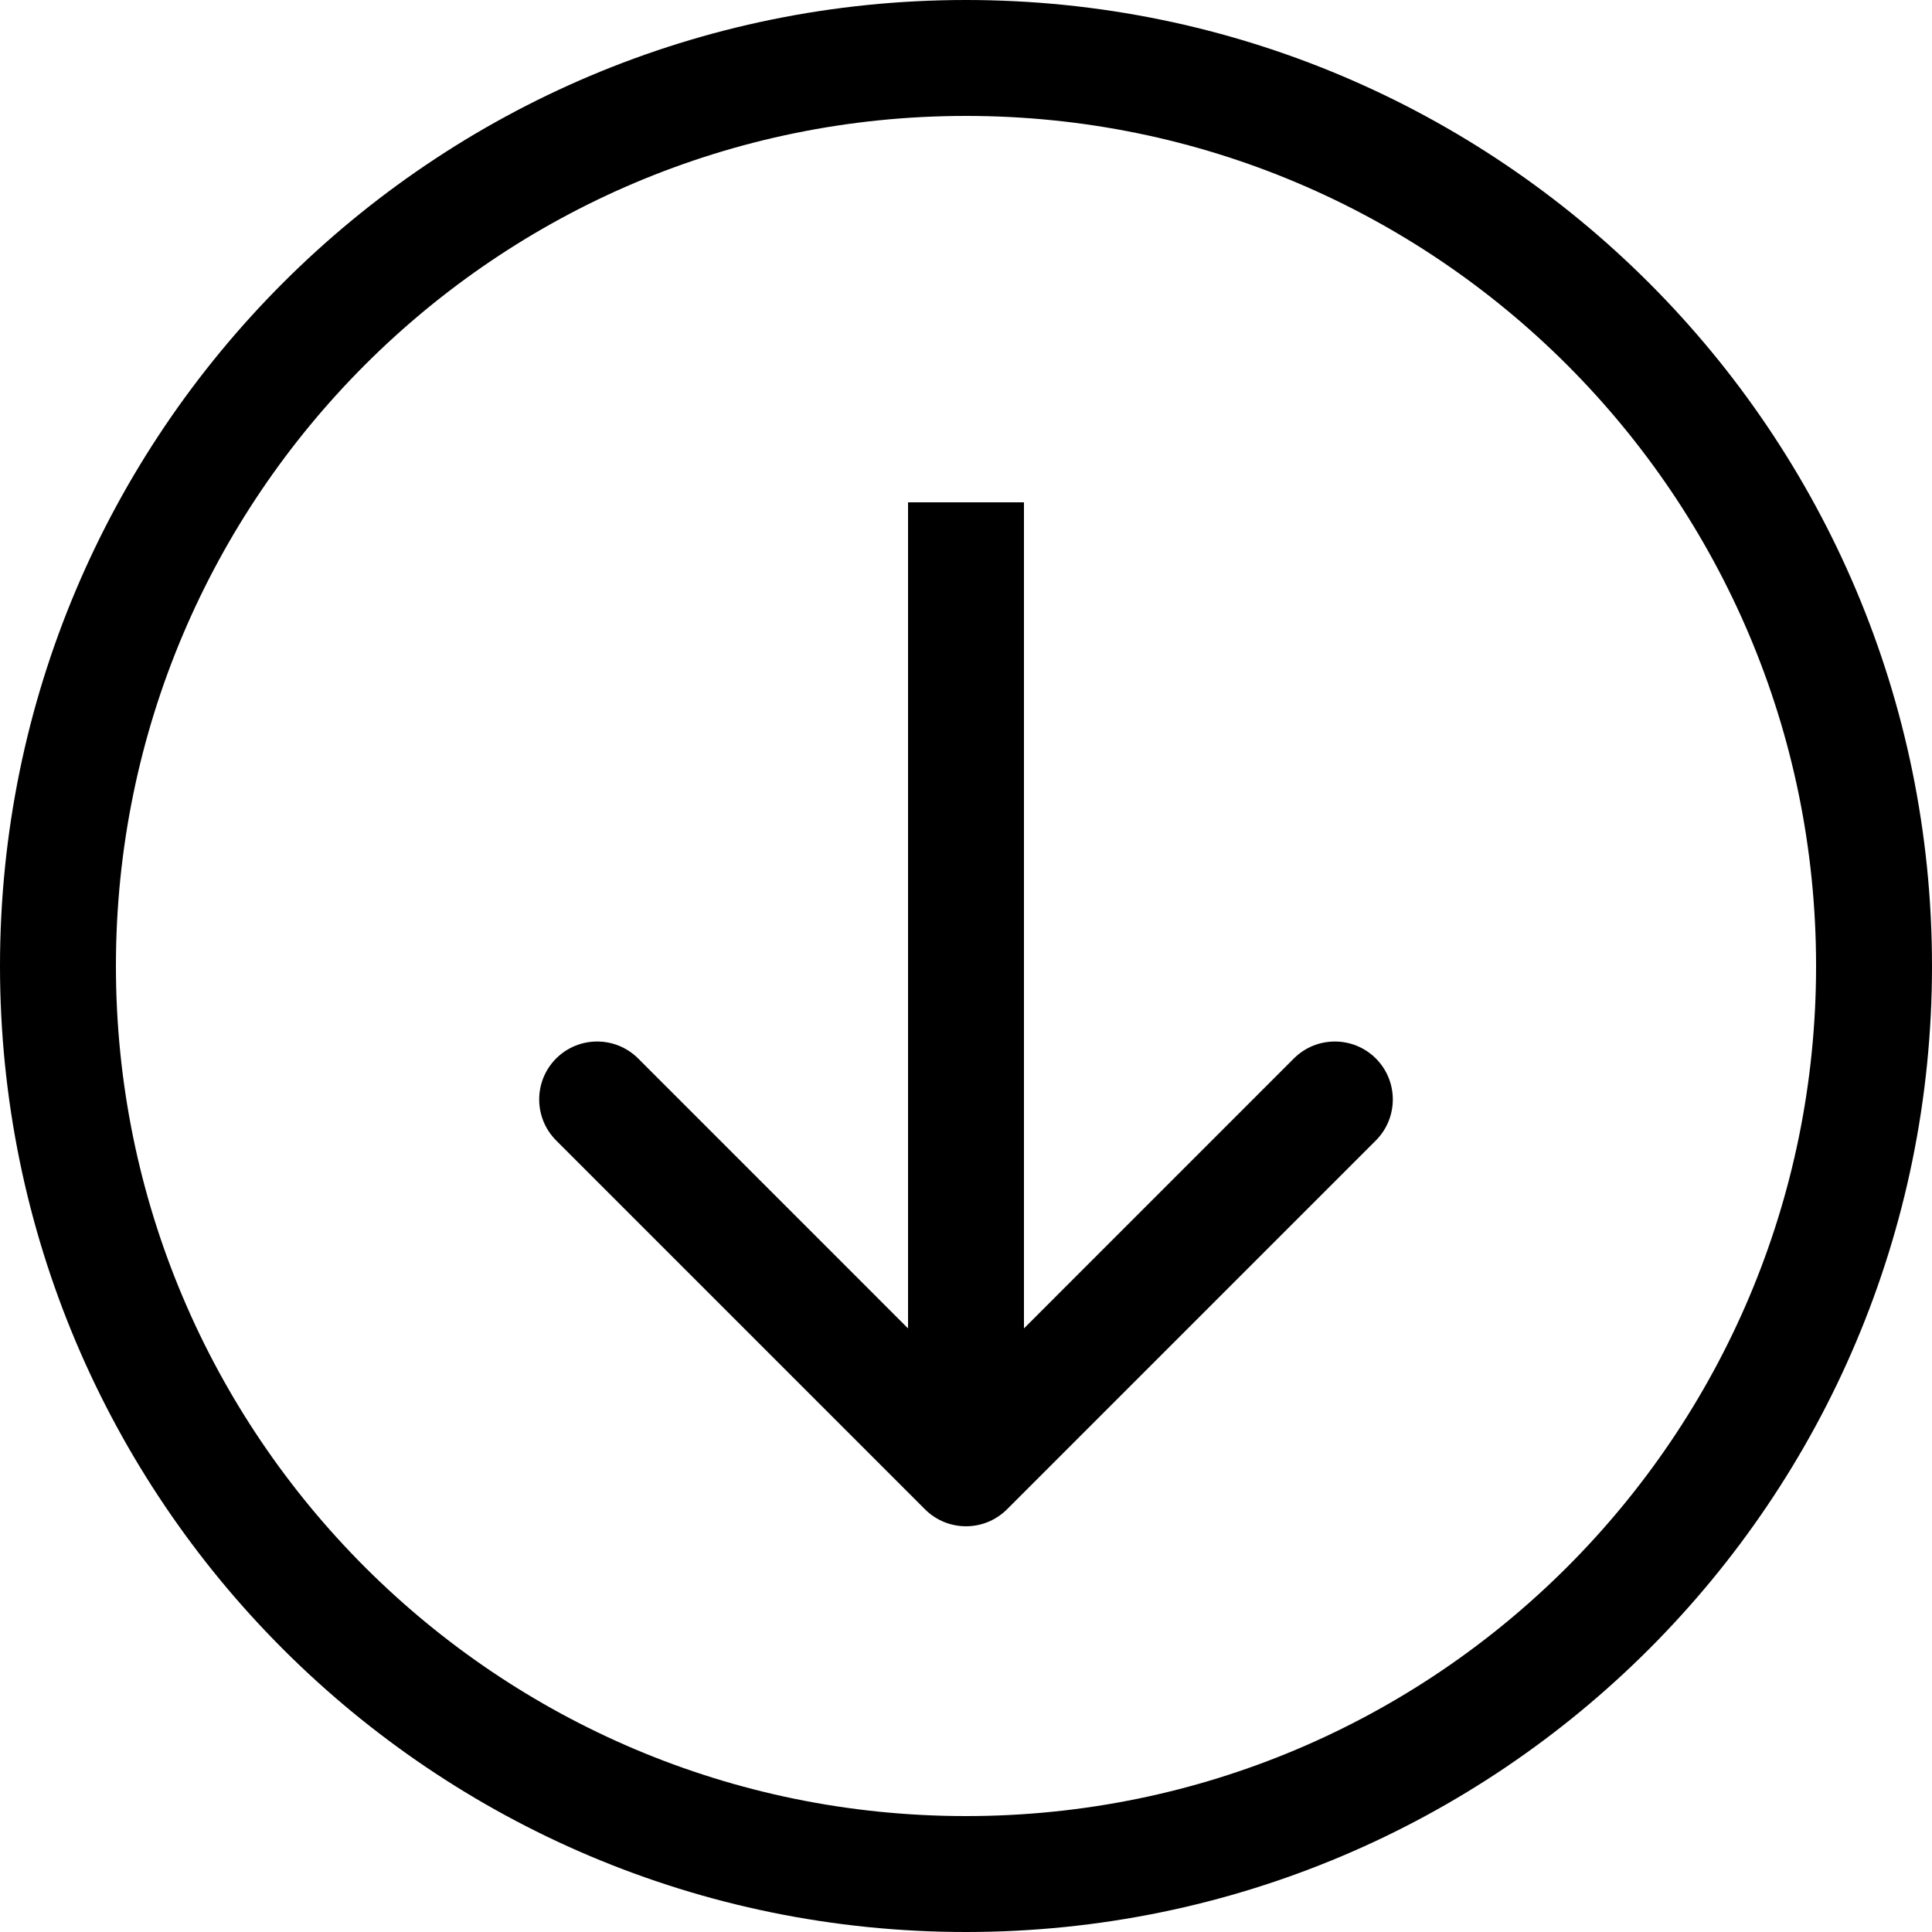
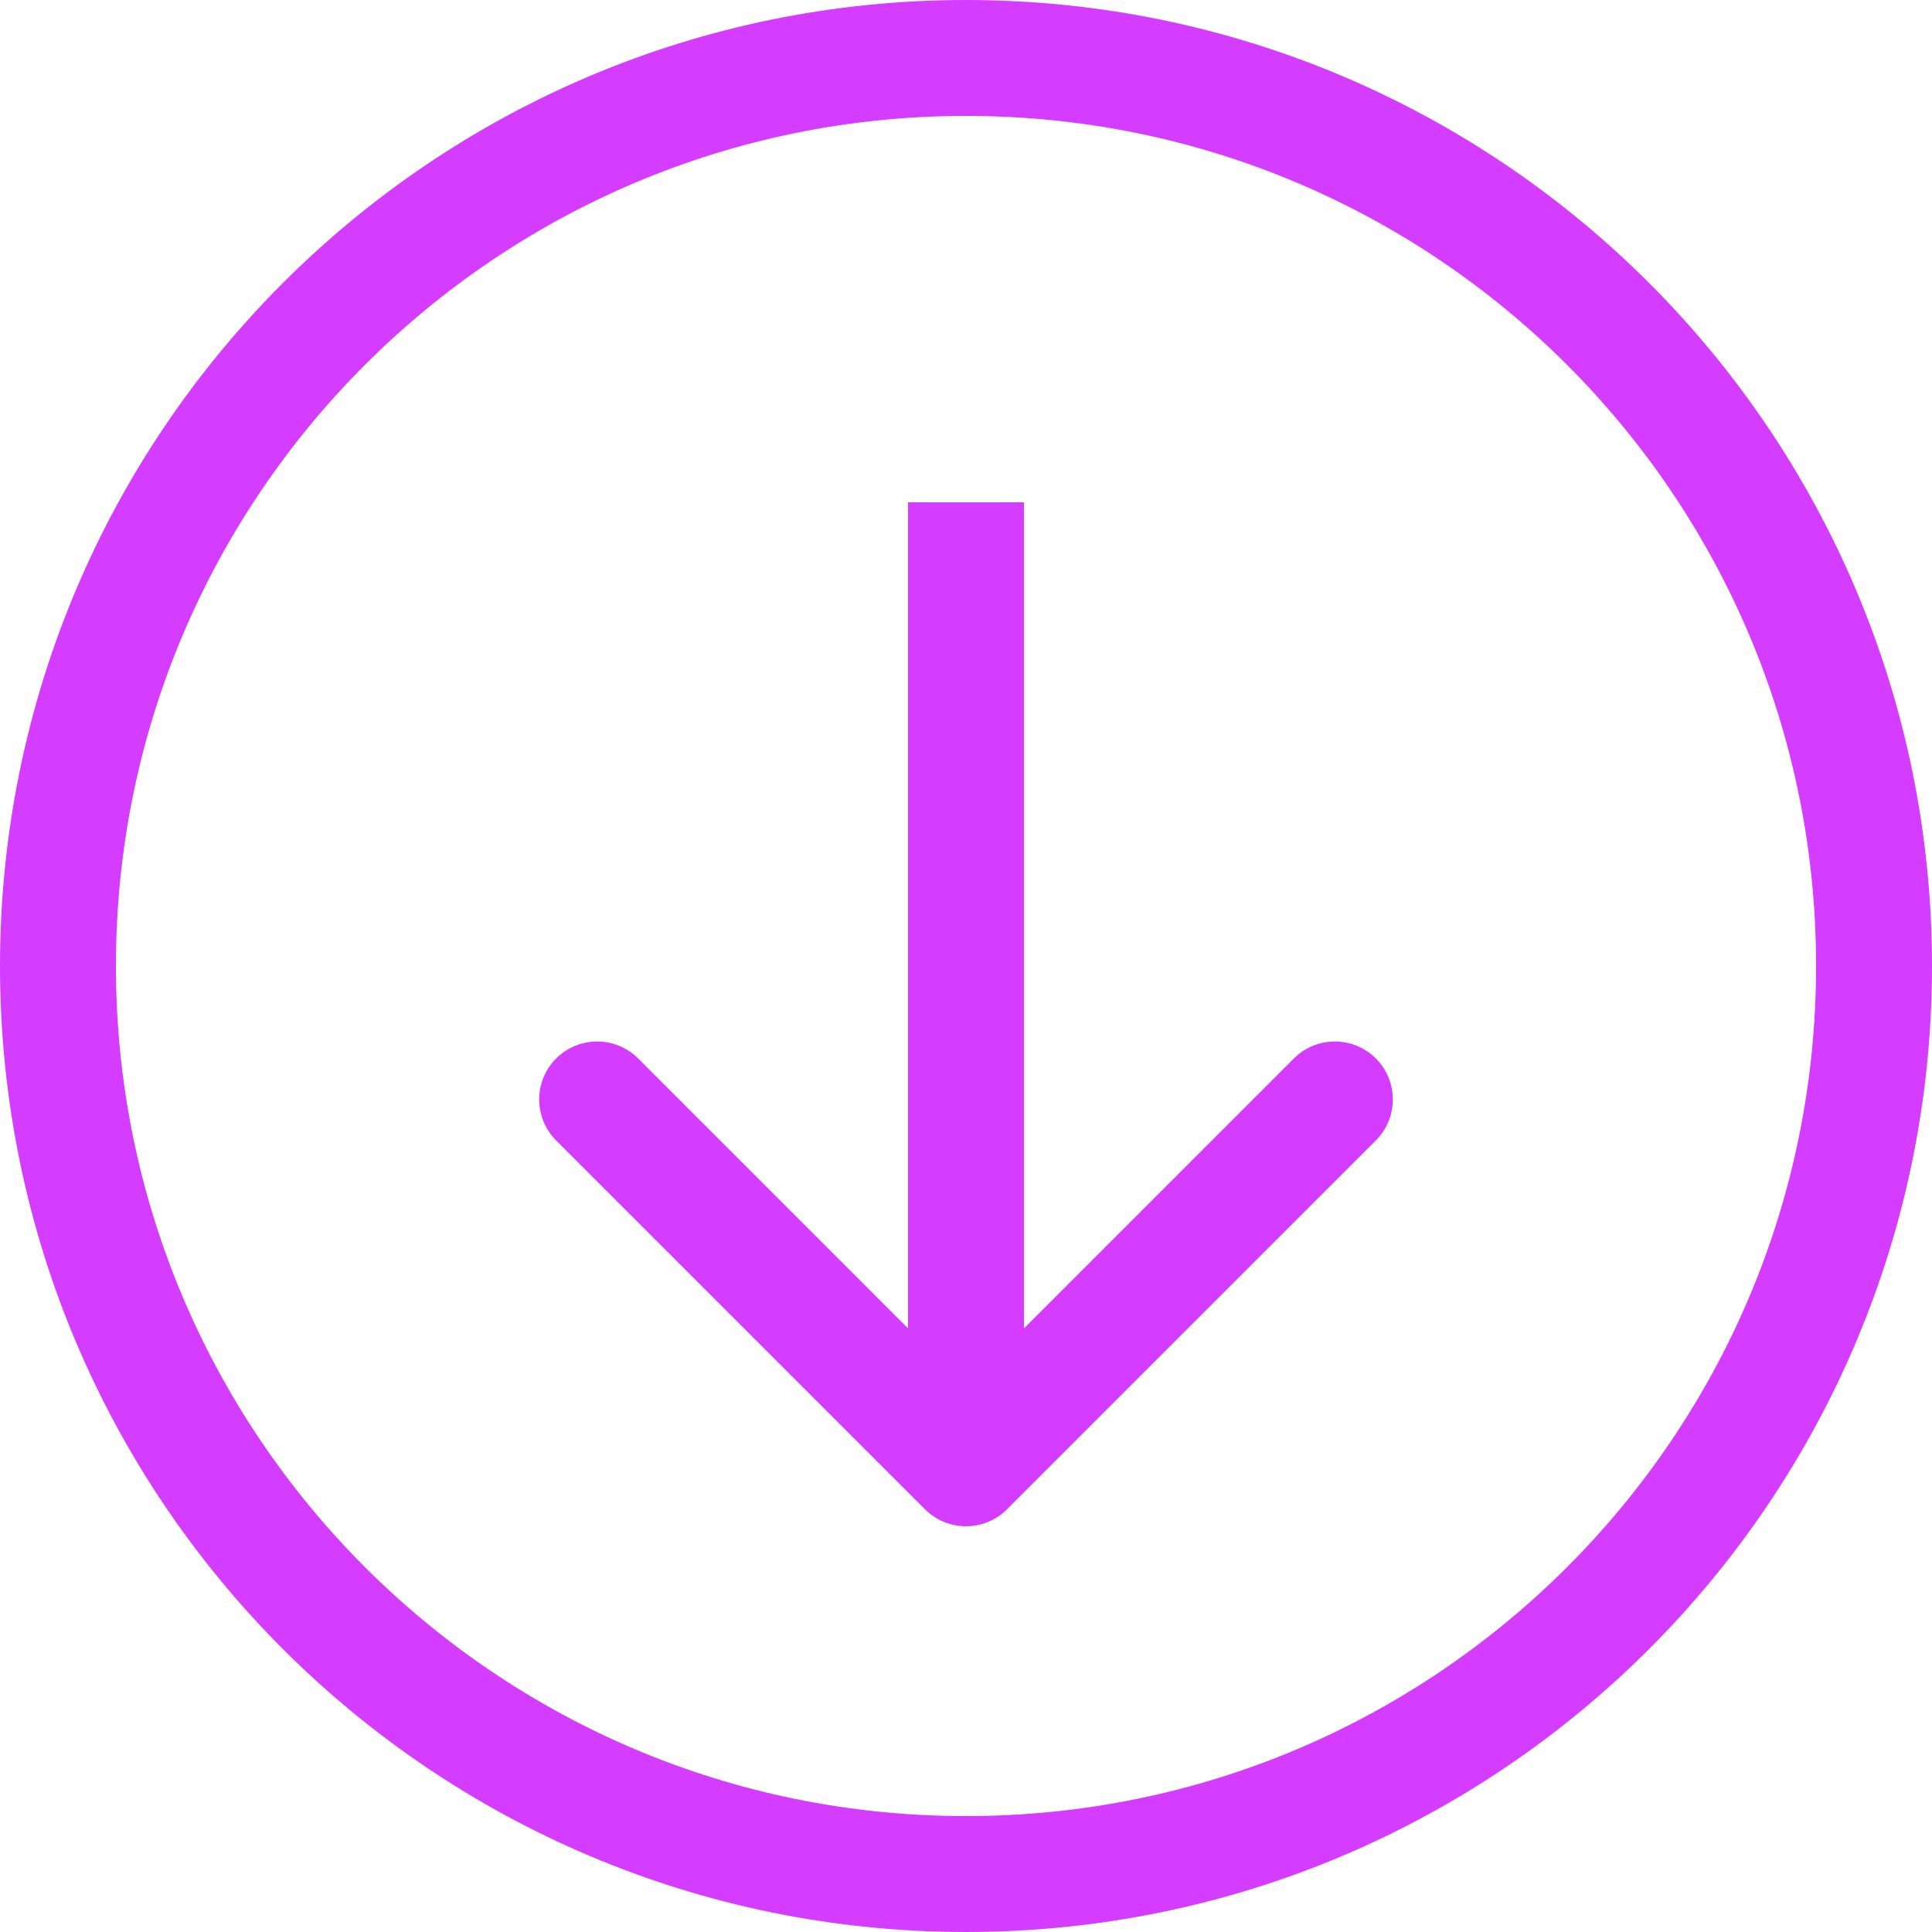
<svg xmlns="http://www.w3.org/2000/svg" width="50" height="50" viewBox="0 0 50 50" fill="none">
-   <circle cx="25" cy="25" r="23.5" stroke="black" stroke-width="3" />
-   <path d="M23.939 39.061C24.525 39.646 25.475 39.646 26.061 39.061L35.607 29.515C36.192 28.929 36.192 27.979 35.607 27.393C35.021 26.808 34.071 26.808 33.485 27.393L25 35.879L16.515 27.393C15.929 26.808 14.979 26.808 14.393 27.393C13.808 27.979 13.808 28.929 14.393 29.515L23.939 39.061ZM23.5 13V38H26.5V13H23.5Z" fill="black" />
+   <circle cx="25" cy="25" r="23.5" stroke="#d43dff" stroke-width="3" />
+   <path d="M23.939 39.061C24.525 39.646 25.475 39.646 26.061 39.061L35.607 29.515C36.192 28.929 36.192 27.979 35.607 27.393C35.021 26.808 34.071 26.808 33.485 27.393L25 35.879L16.515 27.393C15.929 26.808 14.979 26.808 14.393 27.393C13.808 27.979 13.808 28.929 14.393 29.515L23.939 39.061ZM23.5 13V38H26.5V13H23.5Z" fill="#d43dff" />
</svg>
